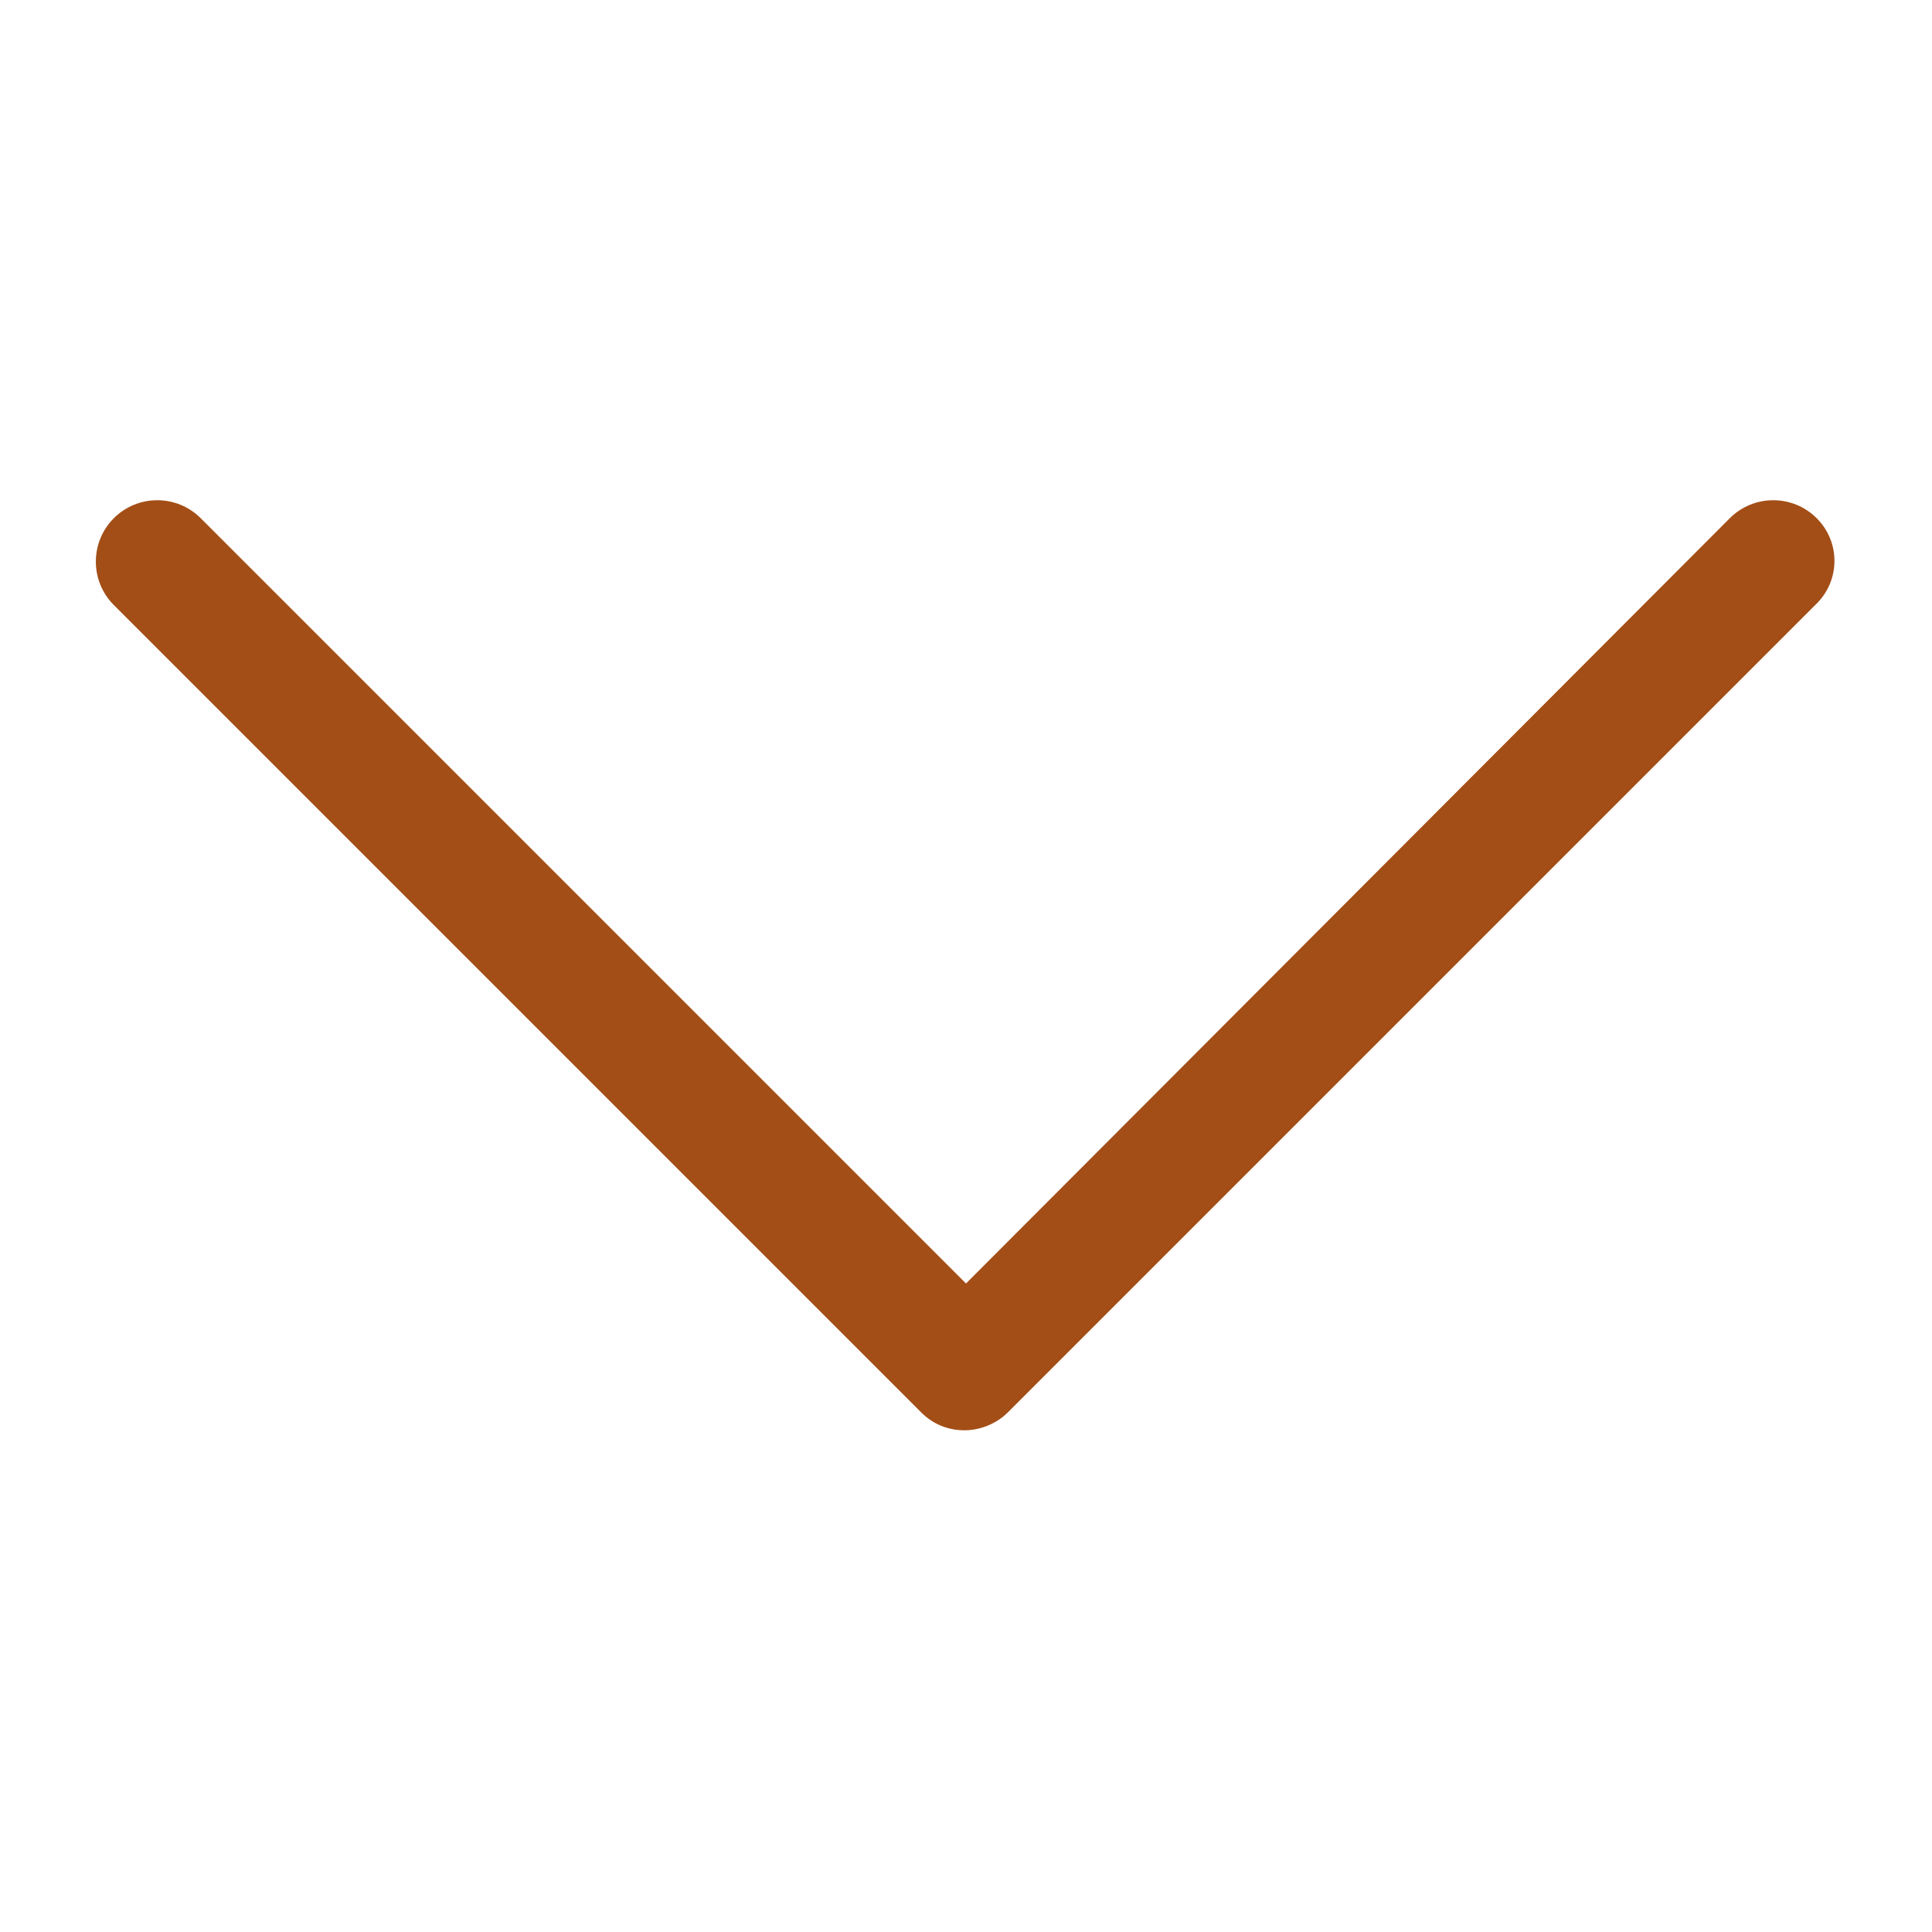
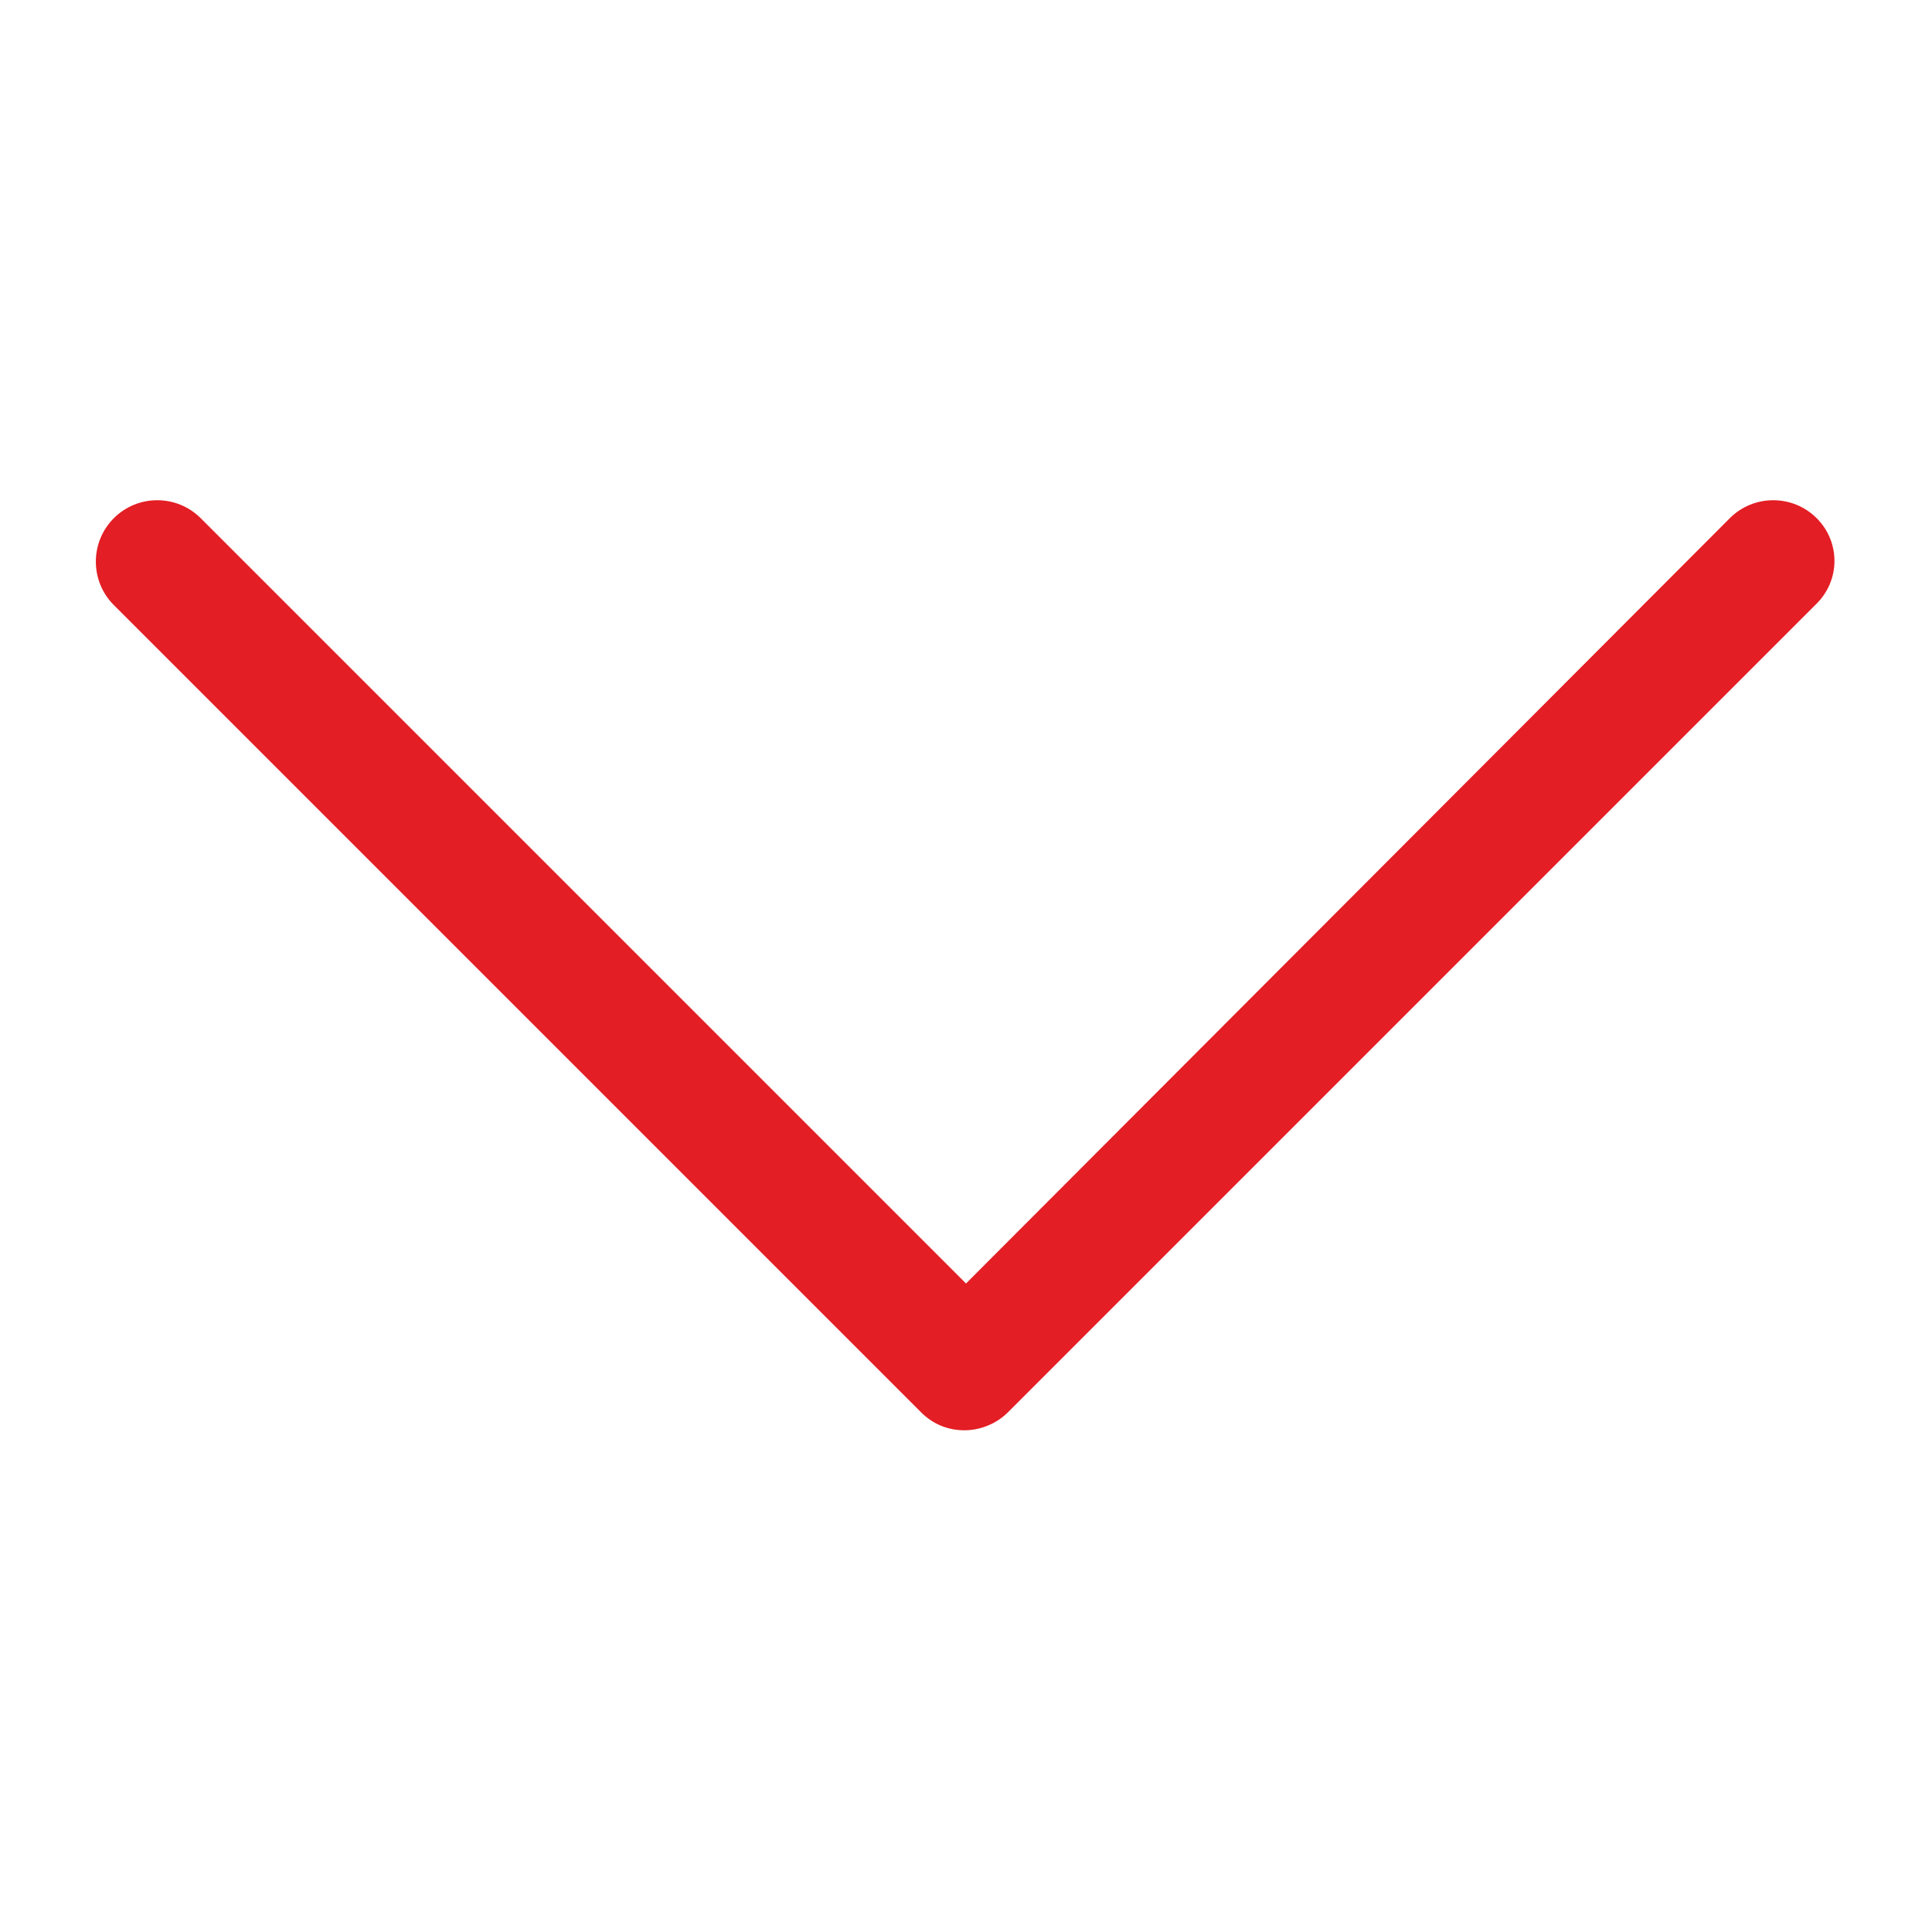
<svg xmlns="http://www.w3.org/2000/svg" version="1.1" viewBox="0 0 129 129" enable-background="new 0 0 129 129">
  <g>
-     <path fill="#a34e17" d="m121.3,34.6c-1.6-1.6-4.2-1.6-5.8,0l-51,51.1-51.1-51.1c-1.6-1.6-4.2-1.6-5.8,0-1.6,1.6-1.6,4.2 0,5.8l53.9,53.9c0.8,0.8 1.8,1.2 2.9,1.2 1,0 2.1-0.4 2.9-1.2l53.9-53.9c1.7-1.6 1.7-4.2 0.1-5.8z" />
+     <path fill="#E31E24" d="m121.3,34.6c-1.6-1.6-4.2-1.6-5.8,0l-51,51.1-51.1-51.1c-1.6-1.6-4.2-1.6-5.8,0-1.6,1.6-1.6,4.2 0,5.8l53.9,53.9c0.8,0.8 1.8,1.2 2.9,1.2 1,0 2.1-0.4 2.9-1.2l53.9-53.9c1.7-1.6 1.7-4.2 0.1-5.8z" />
  </g>
</svg>
